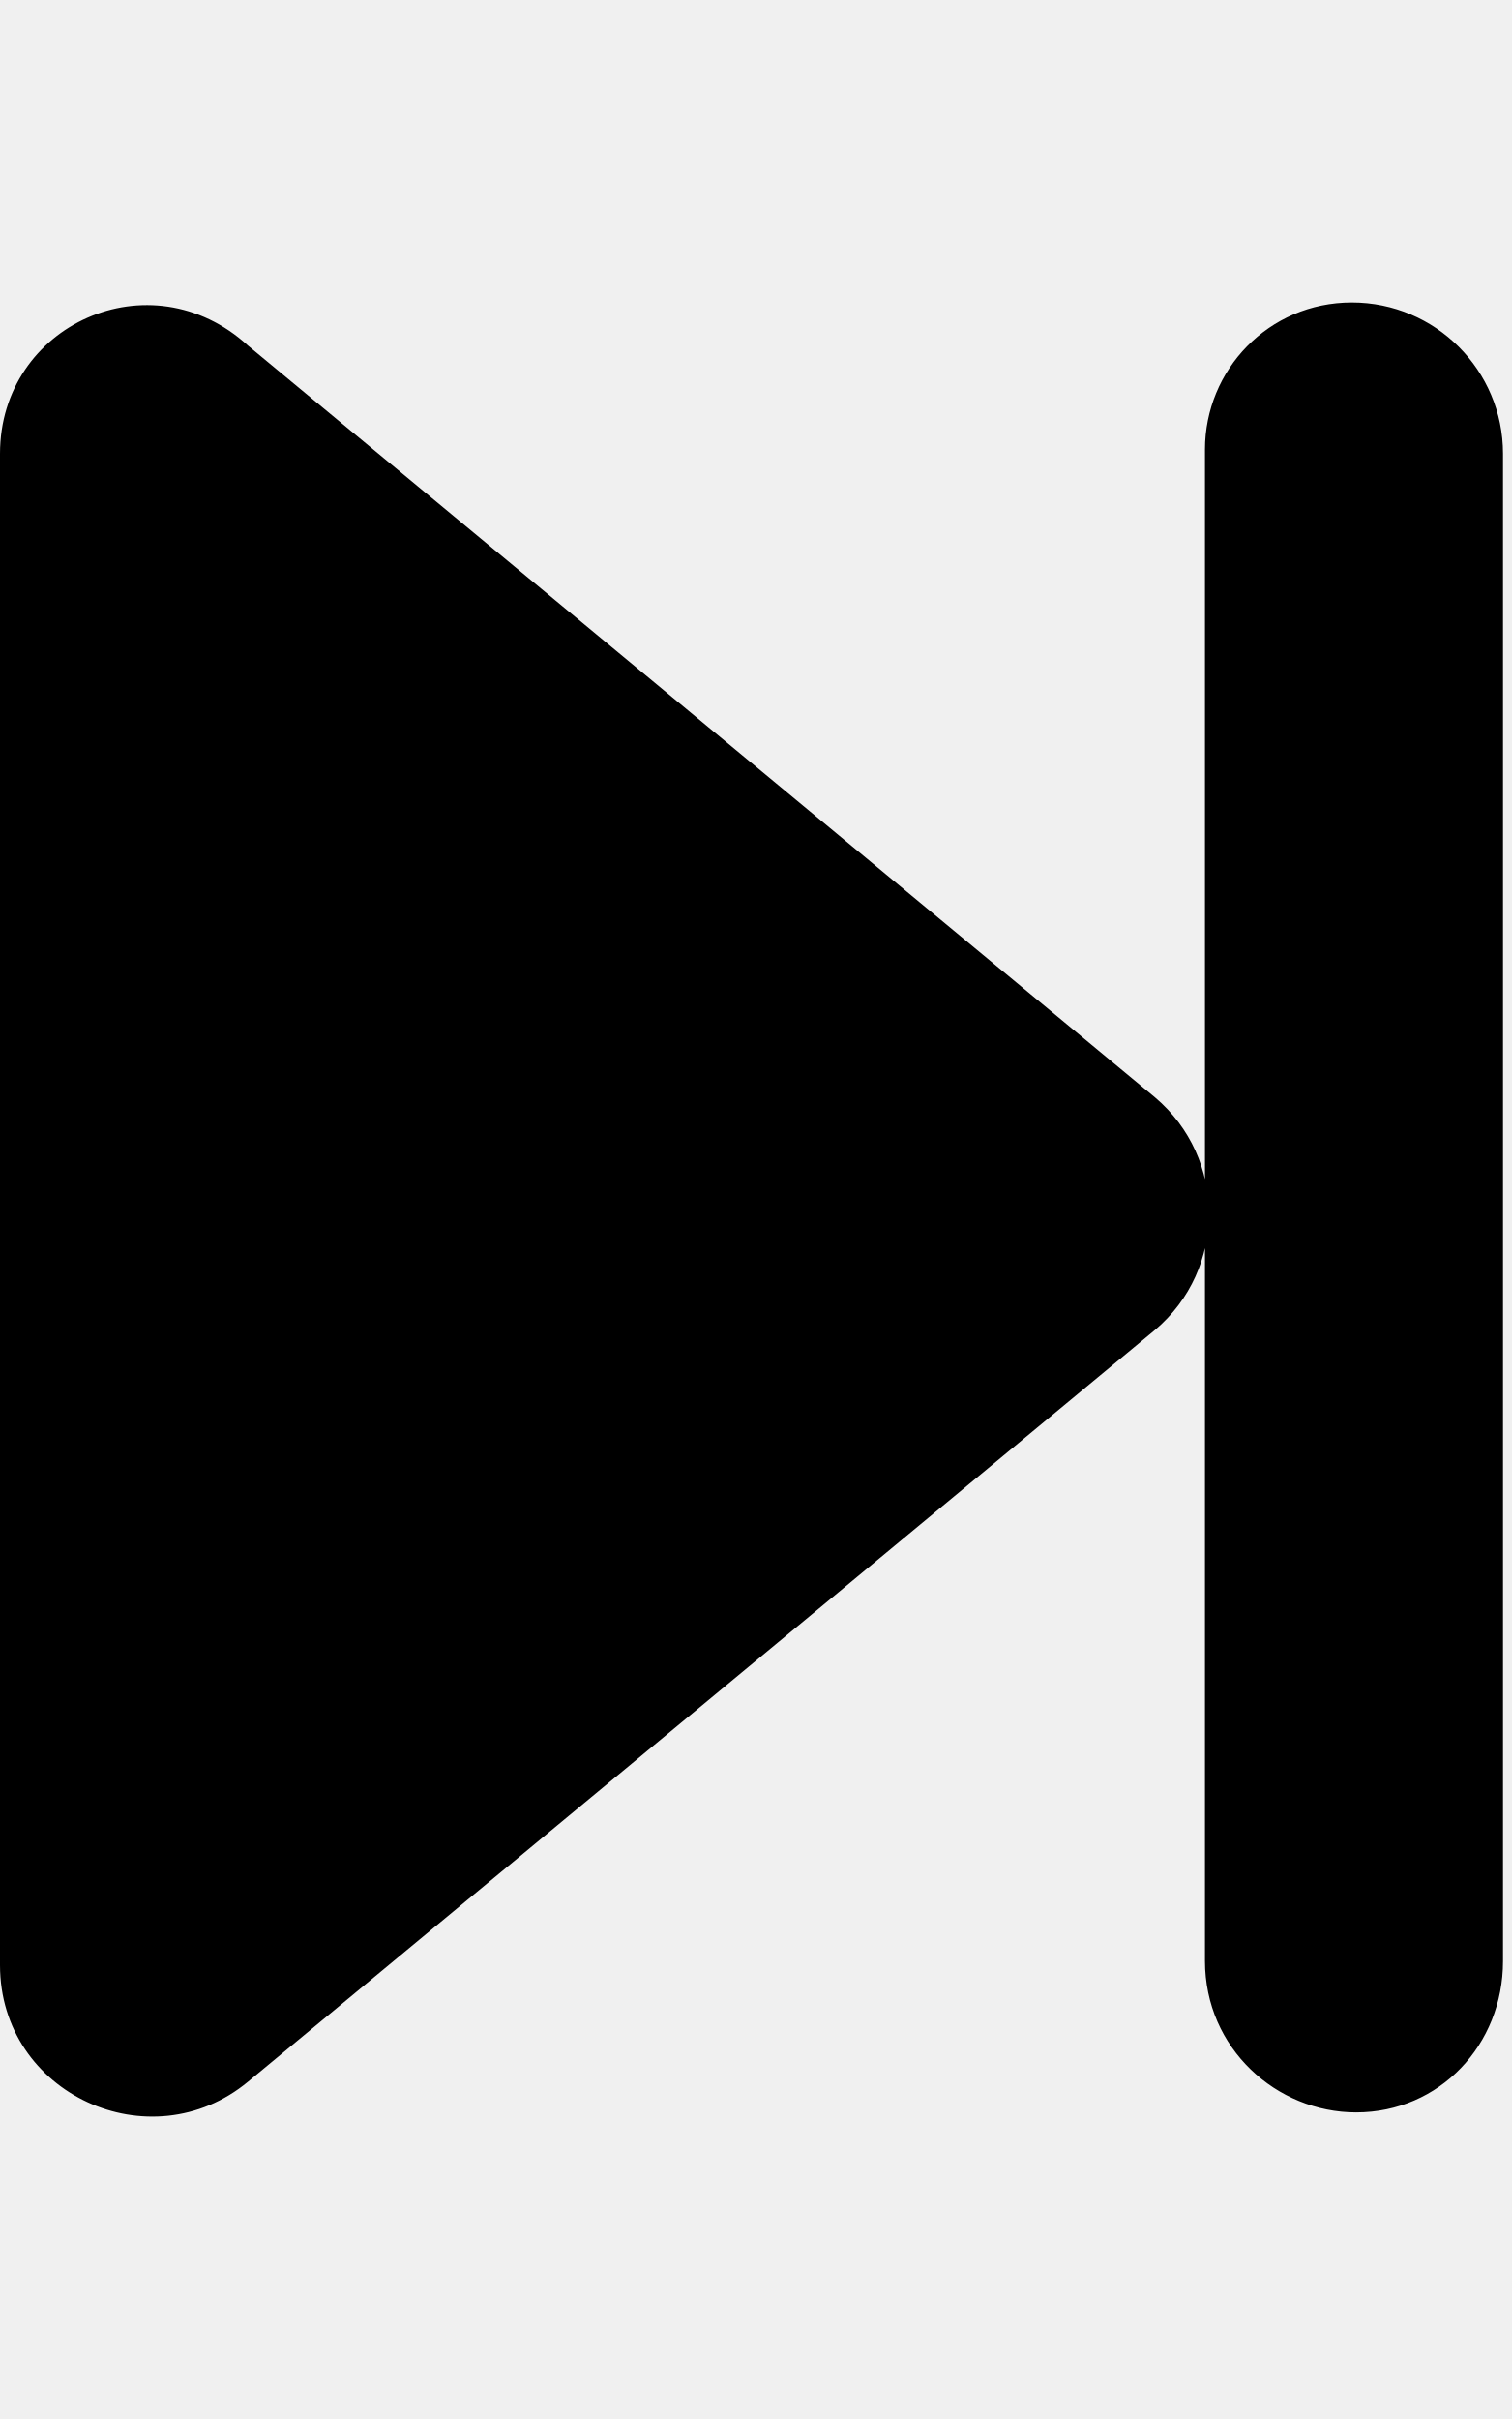
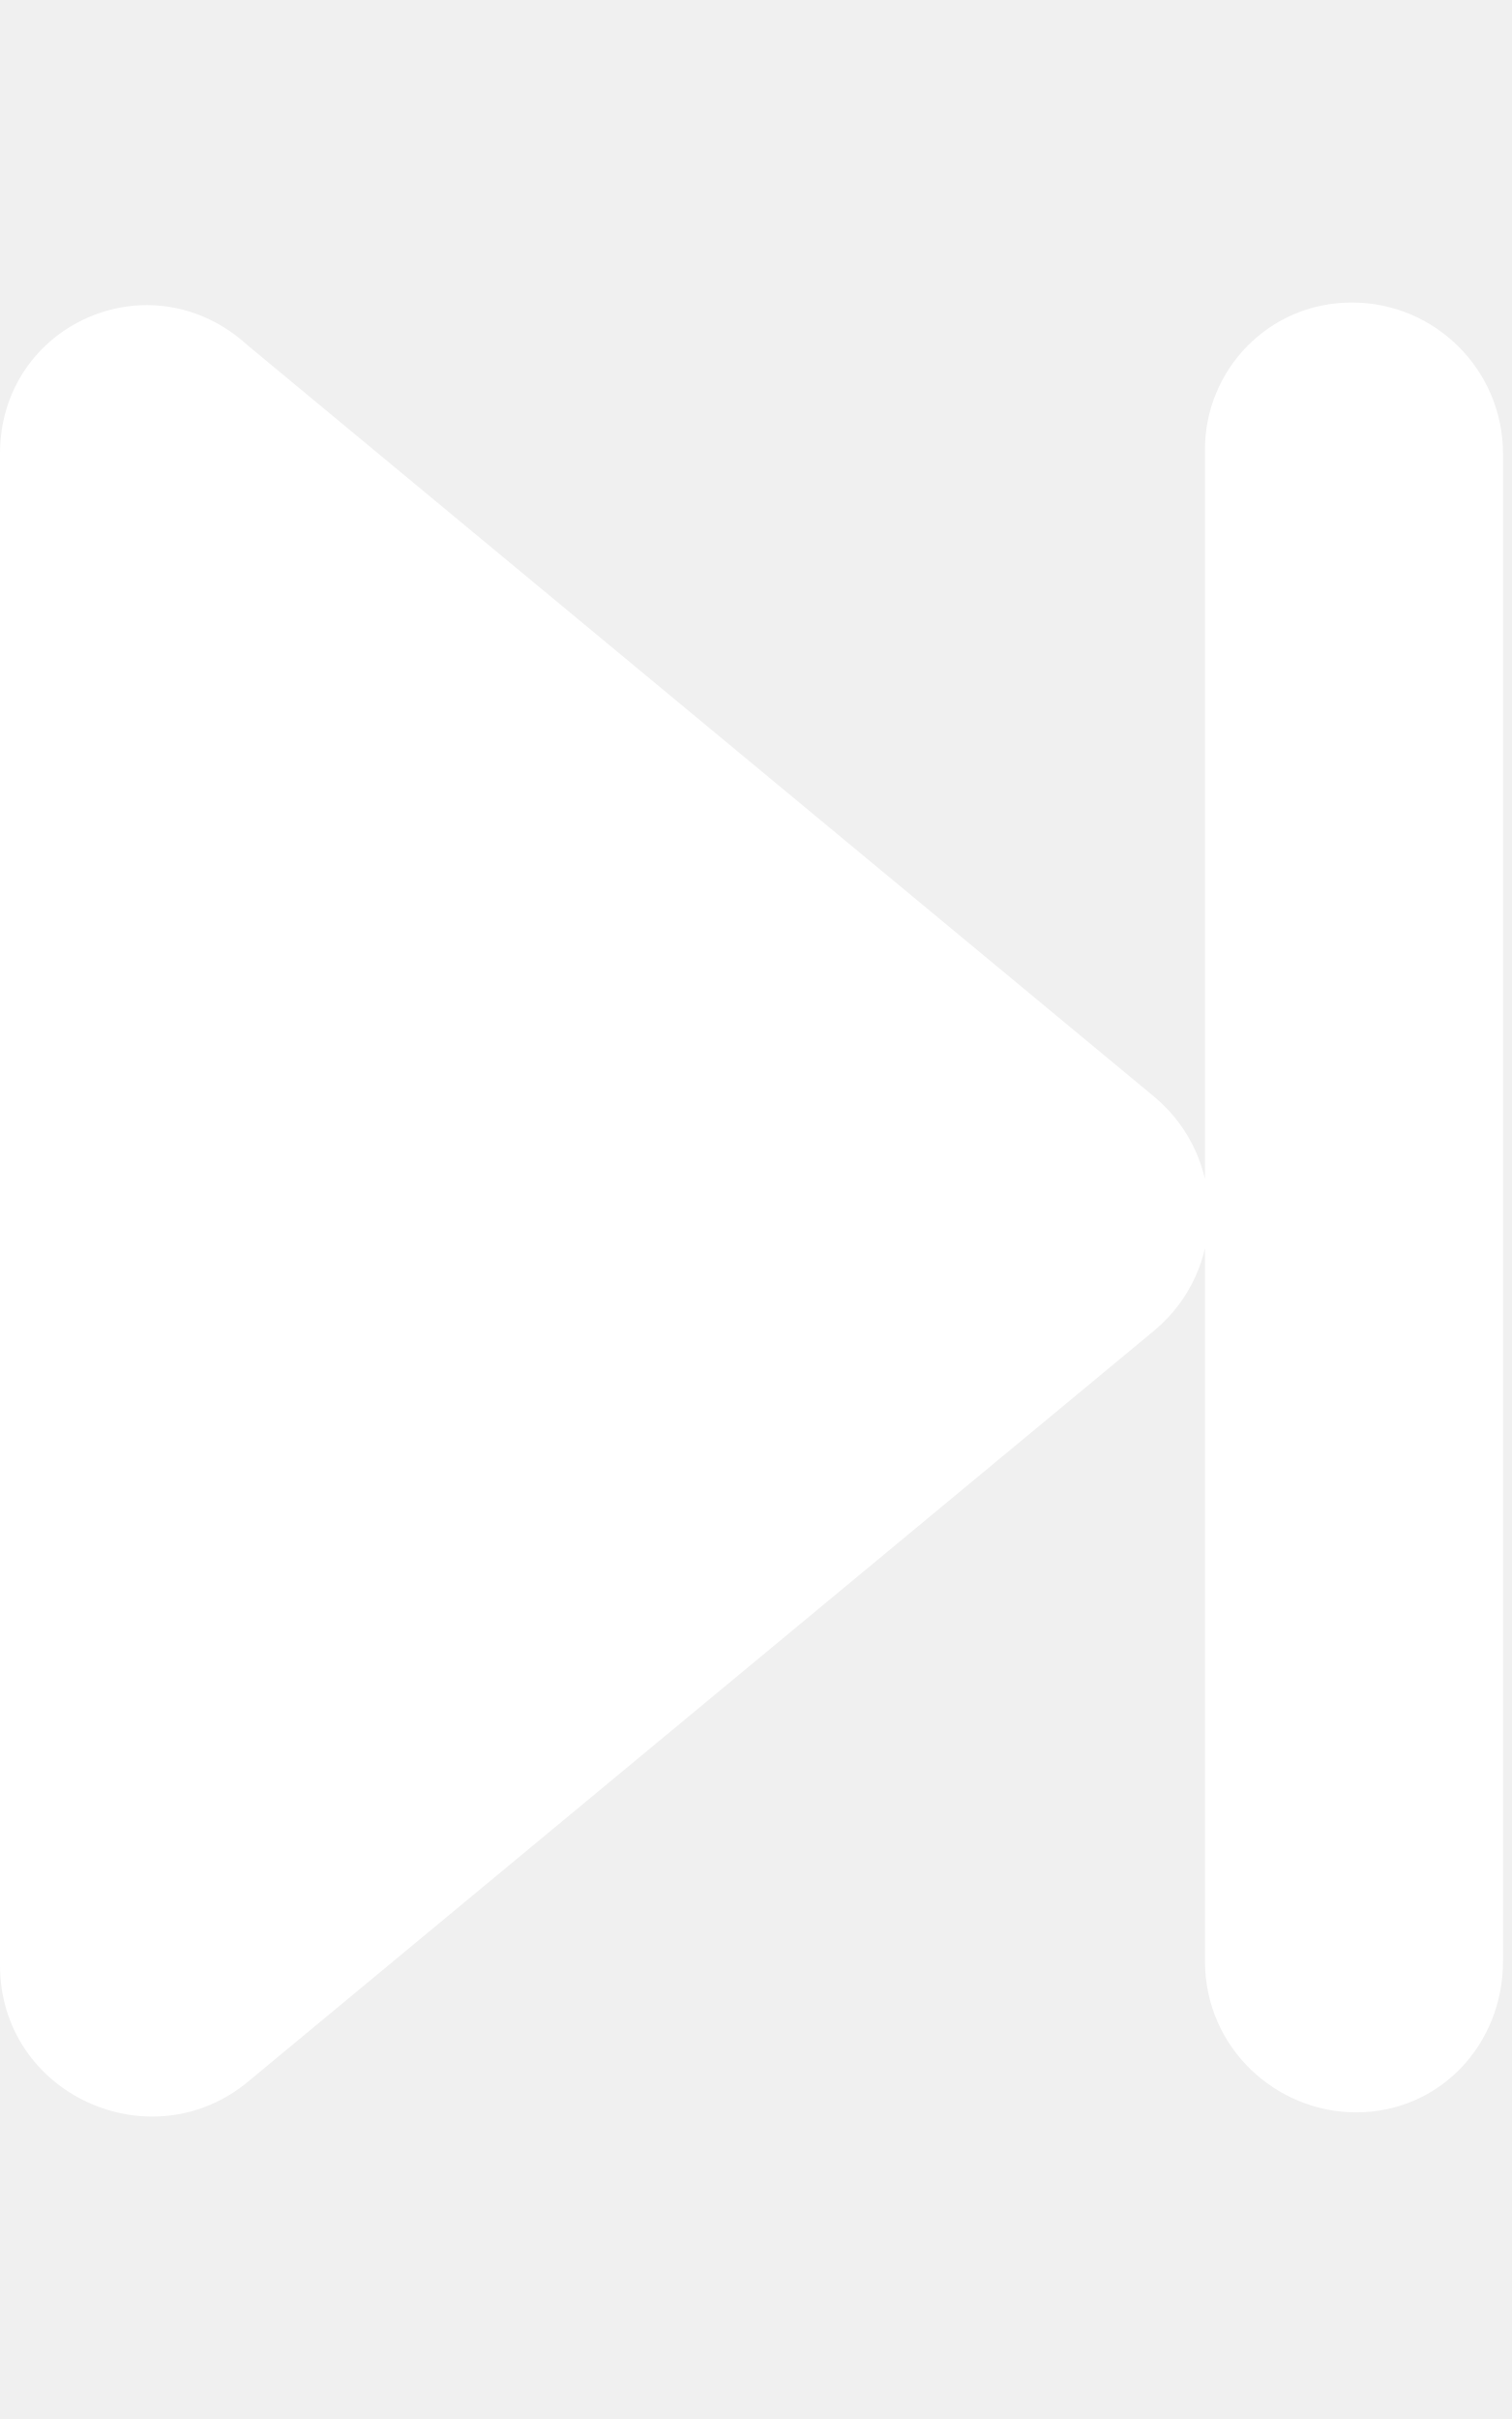
- <svg xmlns="http://www.w3.org/2000/svg" viewBox="0 0 320 512">
+ <svg xmlns="http://www.w3.org/2000/svg" fill="#ffffff" viewBox="0 0 320 512">
  <path d="M287.1 447.1c17.67 0 31.1-14.33 31.1-32V96.03c0-17.67-14.33-32-32-32c-17.67 0-31.1 14.33-31.1 31.1v319.9C255.1 433.6 270.3 447.1 287.1 447.1zM52.51 440.6l192-159.1c7.625-6.436 11.43-15.53 11.43-24.62c0-9.094-3.809-18.18-11.43-24.62l-192-159.1C31.88 54.28 0 68.66 0 96.03v319.9C0 443.3 31.88 457.7 52.51 440.6z" />
</svg>
